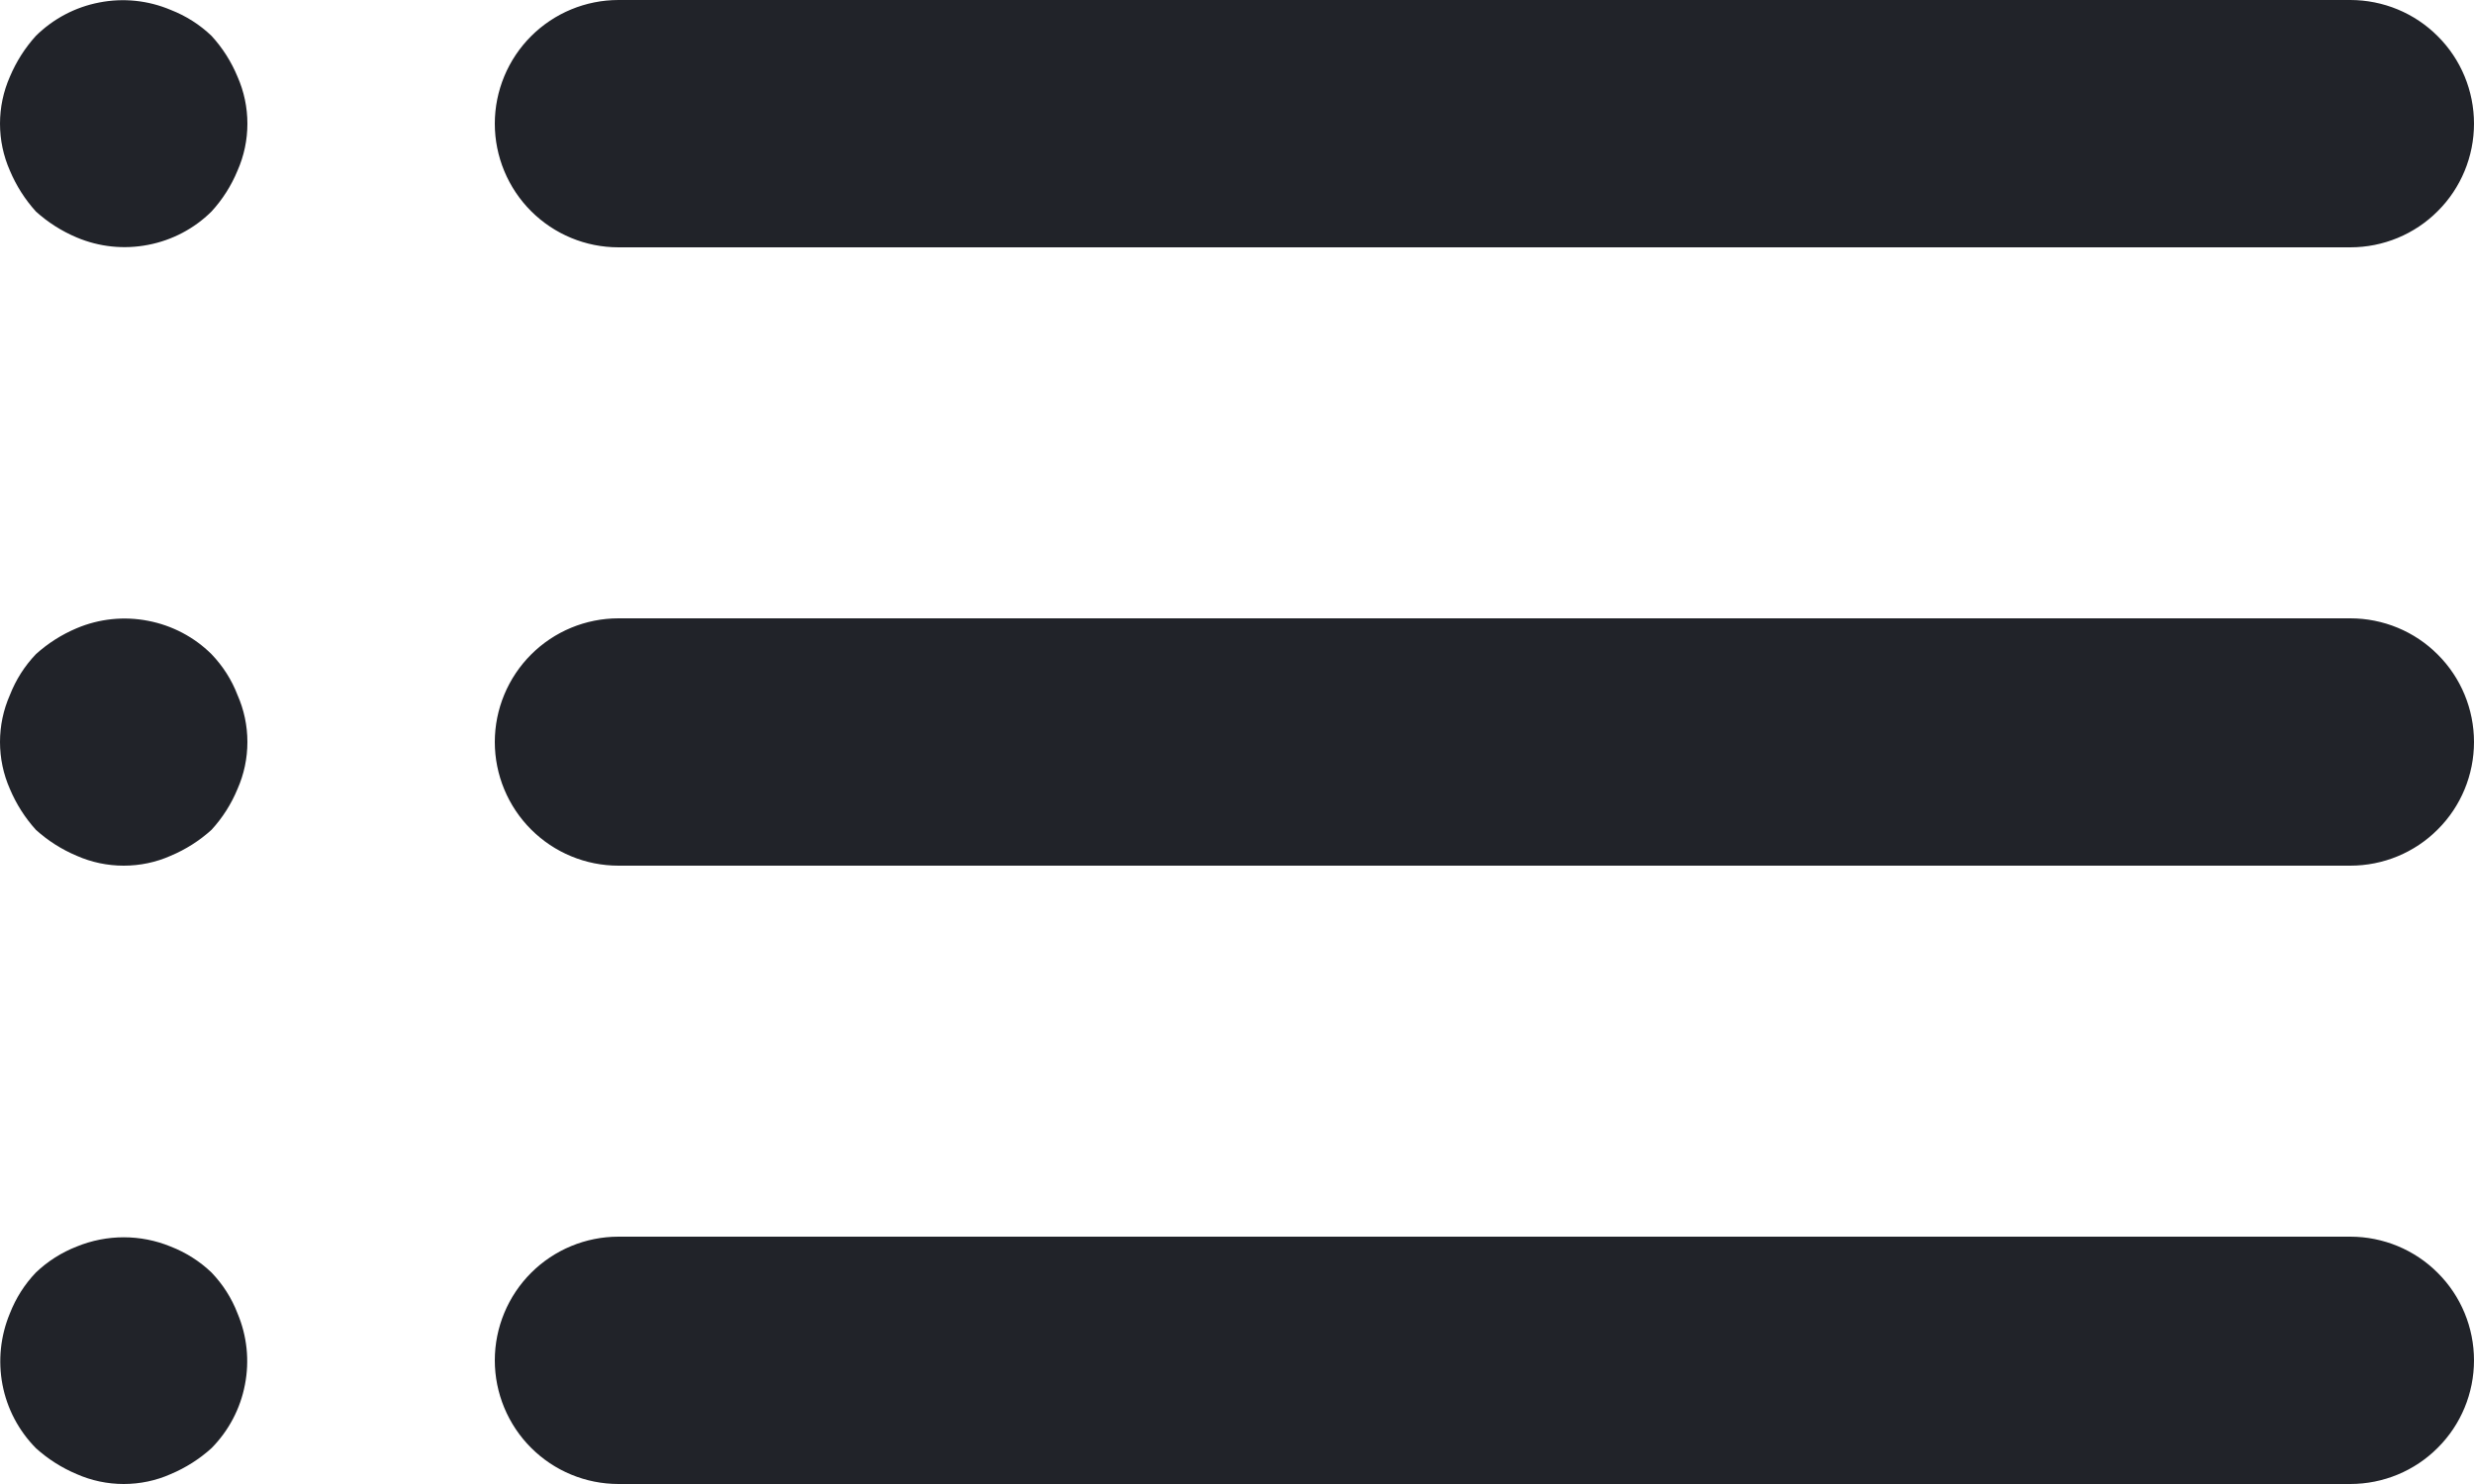
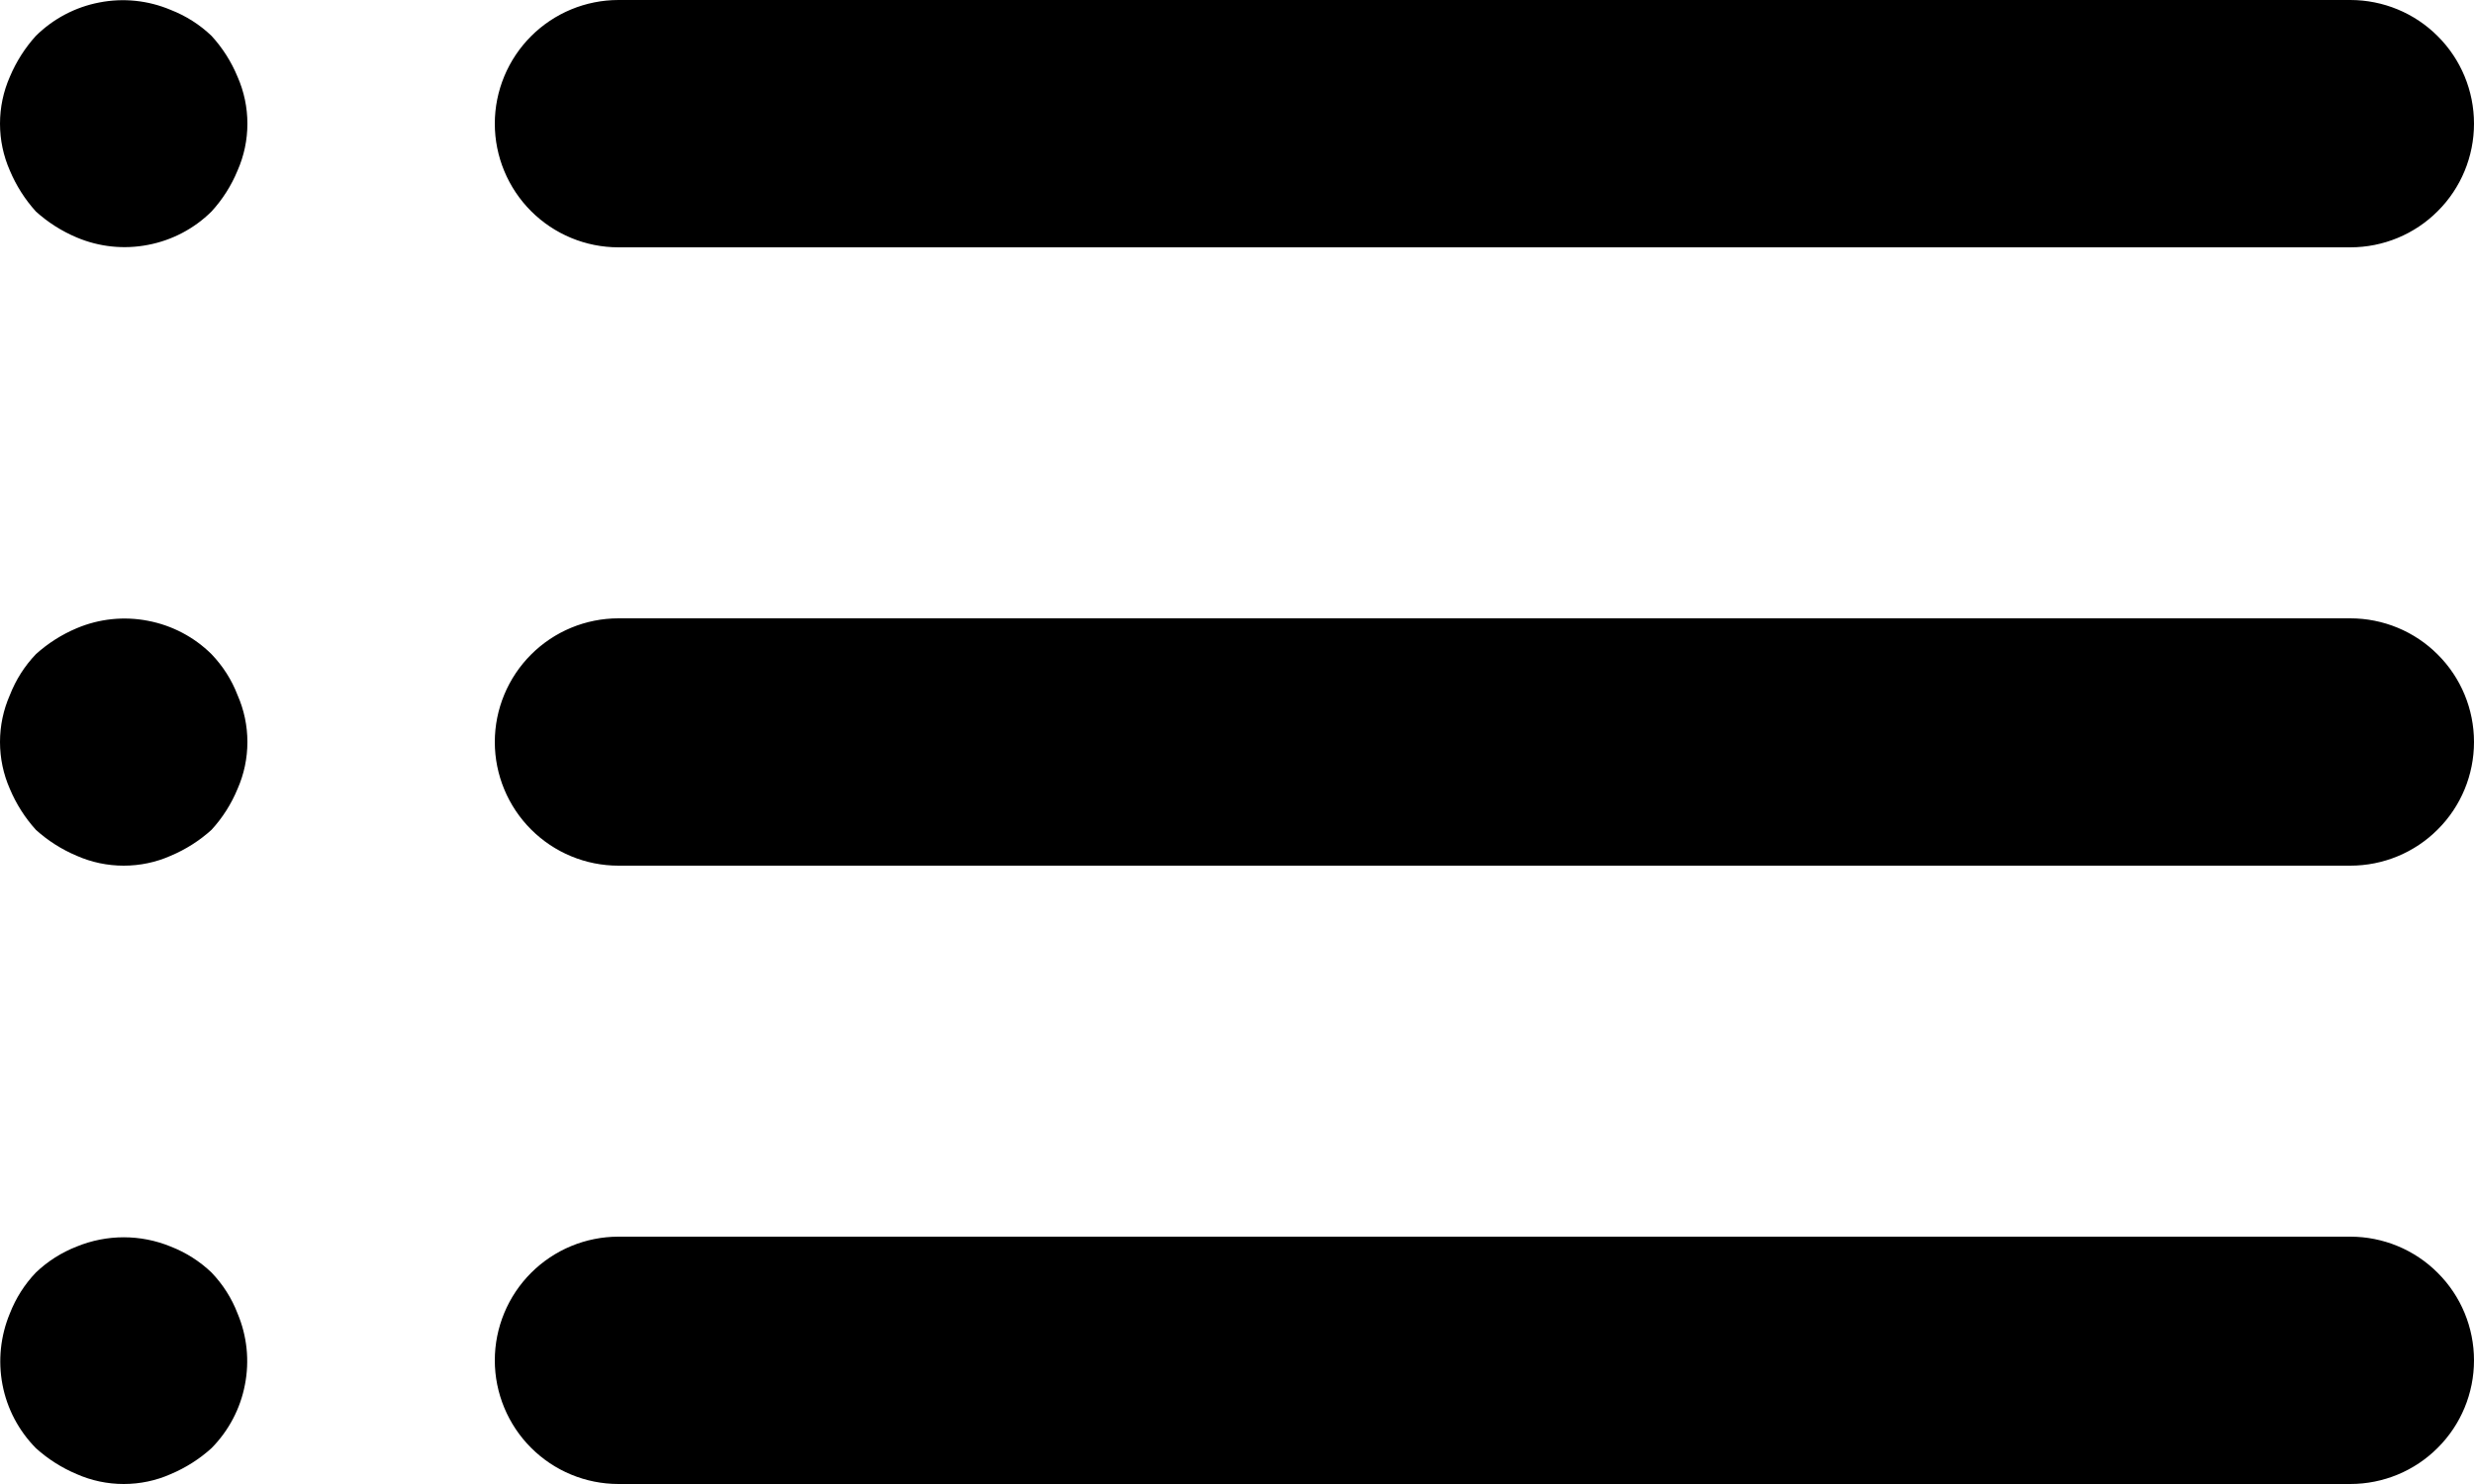
- <svg xmlns="http://www.w3.org/2000/svg" width="20" height="12" viewBox="0 0 20 12" fill="none">
-   <path d="M1.71 10.29C1.615 10.199 1.503 10.128 1.38 10.08C1.137 9.98 0.864 9.98 0.62 10.08C0.497 10.128 0.385 10.199 0.29 10.29C0.199 10.385 0.128 10.497 0.08 10.62C0.004 10.802 -0.017 11.003 0.02 11.197C0.057 11.391 0.151 11.569 0.29 11.71C0.387 11.798 0.499 11.869 0.62 11.92C0.74 11.973 0.869 12 1 12C1.131 12 1.261 11.973 1.38 11.92C1.501 11.869 1.613 11.798 1.71 11.71C1.849 11.569 1.943 11.391 1.98 11.197C2.018 11.003 1.997 10.802 1.92 10.62C1.873 10.497 1.801 10.385 1.71 10.29ZM5 2H19C19.265 2 19.52 1.895 19.707 1.707C19.895 1.52 20 1.265 20 1C20 0.735 19.895 0.48 19.707 0.293C19.52 0.105 19.265 0 19 0H5C4.735 0 4.481 0.105 4.293 0.293C4.106 0.48 4 0.735 4 1C4 1.265 4.106 1.52 4.293 1.707C4.481 1.895 4.735 2 5 2ZM1.71 5.29C1.57 5.151 1.391 5.057 1.197 5.02C1.003 4.982 0.802 5.003 0.62 5.08C0.499 5.131 0.387 5.202 0.29 5.29C0.199 5.385 0.128 5.497 0.08 5.62C0.027 5.74 0 5.869 0 6C0 6.131 0.027 6.26 0.08 6.38C0.131 6.501 0.202 6.613 0.29 6.71C0.387 6.798 0.499 6.869 0.62 6.92C0.74 6.973 0.869 7 1 7C1.131 7 1.261 6.973 1.38 6.92C1.501 6.869 1.613 6.798 1.71 6.71C1.799 6.613 1.87 6.501 1.92 6.38C1.973 6.26 2 6.131 2 6C2 5.869 1.973 5.74 1.92 5.62C1.873 5.497 1.801 5.385 1.71 5.29ZM19 5H5C4.735 5 4.481 5.105 4.293 5.293C4.106 5.48 4 5.735 4 6C4 6.265 4.106 6.52 4.293 6.707C4.481 6.895 4.735 7 5 7H19C19.265 7 19.52 6.895 19.707 6.707C19.895 6.52 20 6.265 20 6C20 5.735 19.895 5.48 19.707 5.293C19.52 5.105 19.265 5 19 5ZM1.71 0.29C1.615 0.199 1.503 0.128 1.38 0.08C1.198 0.003 0.997 -0.018 0.803 0.02C0.609 0.057 0.431 0.151 0.29 0.29C0.202 0.387 0.131 0.499 0.08 0.62C0.027 0.74 0 0.869 0 1C0 1.131 0.027 1.26 0.08 1.38C0.131 1.501 0.202 1.613 0.29 1.71C0.387 1.798 0.499 1.869 0.62 1.92C0.802 1.997 1.003 2.018 1.197 1.98C1.391 1.943 1.57 1.849 1.71 1.71C1.799 1.613 1.87 1.501 1.92 1.38C1.973 1.26 2 1.131 2 1C2 0.869 1.973 0.74 1.92 0.62C1.87 0.499 1.799 0.387 1.71 0.29ZM19 10H5C4.735 10 4.481 10.105 4.293 10.293C4.106 10.48 4 10.735 4 11C4 11.265 4.106 11.52 4.293 11.707C4.481 11.895 4.735 12 5 12H19C19.265 12 19.52 11.895 19.707 11.707C19.895 11.52 20 11.265 20 11C20 10.735 19.895 10.48 19.707 10.293C19.52 10.105 19.265 10 19 10Z" fill="#212329" />
+ <svg xmlns="http://www.w3.org/2000/svg" viewBox="0 0 20 12">
+   <path d="M1.71 10.29C1.615 10.199 1.503 10.128 1.38 10.08C1.137 9.98 0.864 9.98 0.62 10.08C0.497 10.128 0.385 10.199 0.29 10.29C0.199 10.385 0.128 10.497 0.08 10.62C0.004 10.802 -0.017 11.003 0.02 11.197C0.057 11.391 0.151 11.569 0.29 11.71C0.387 11.798 0.499 11.869 0.62 11.92C0.74 11.973 0.869 12 1 12C1.131 12 1.261 11.973 1.38 11.92C1.501 11.869 1.613 11.798 1.71 11.71C1.849 11.569 1.943 11.391 1.98 11.197C2.018 11.003 1.997 10.802 1.92 10.62C1.873 10.497 1.801 10.385 1.71 10.29ZM5 2H19C19.265 2 19.52 1.895 19.707 1.707C19.895 1.52 20 1.265 20 1C20 0.735 19.895 0.48 19.707 0.293C19.52 0.105 19.265 0 19 0H5C4.735 0 4.481 0.105 4.293 0.293C4.106 0.48 4 0.735 4 1C4 1.265 4.106 1.52 4.293 1.707C4.481 1.895 4.735 2 5 2ZM1.71 5.29C1.57 5.151 1.391 5.057 1.197 5.02C1.003 4.982 0.802 5.003 0.62 5.08C0.499 5.131 0.387 5.202 0.29 5.29C0.199 5.385 0.128 5.497 0.08 5.62C0.027 5.74 0 5.869 0 6C0 6.131 0.027 6.26 0.08 6.38C0.131 6.501 0.202 6.613 0.29 6.71C0.387 6.798 0.499 6.869 0.62 6.92C0.74 6.973 0.869 7 1 7C1.131 7 1.261 6.973 1.38 6.92C1.501 6.869 1.613 6.798 1.71 6.71C1.799 6.613 1.87 6.501 1.92 6.38C1.973 6.26 2 6.131 2 6C2 5.869 1.973 5.74 1.92 5.62C1.873 5.497 1.801 5.385 1.71 5.29ZM19 5H5C4.735 5 4.481 5.105 4.293 5.293C4.106 5.48 4 5.735 4 6C4 6.265 4.106 6.52 4.293 6.707C4.481 6.895 4.735 7 5 7H19C19.265 7 19.52 6.895 19.707 6.707C19.895 6.52 20 6.265 20 6C20 5.735 19.895 5.48 19.707 5.293C19.52 5.105 19.265 5 19 5ZM1.71 0.29C1.615 0.199 1.503 0.128 1.38 0.08C1.198 0.003 0.997 -0.018 0.803 0.02C0.609 0.057 0.431 0.151 0.29 0.29C0.202 0.387 0.131 0.499 0.08 0.62C0.027 0.74 0 0.869 0 1C0 1.131 0.027 1.26 0.08 1.38C0.131 1.501 0.202 1.613 0.29 1.71C0.387 1.798 0.499 1.869 0.62 1.92C0.802 1.997 1.003 2.018 1.197 1.98C1.391 1.943 1.57 1.849 1.71 1.71C1.799 1.613 1.87 1.501 1.92 1.38C1.973 1.26 2 1.131 2 1C2 0.869 1.973 0.74 1.92 0.62C1.87 0.499 1.799 0.387 1.71 0.29ZM19 10H5C4.735 10 4.481 10.105 4.293 10.293C4.106 10.48 4 10.735 4 11C4 11.265 4.106 11.52 4.293 11.707C4.481 11.895 4.735 12 5 12H19C19.265 12 19.52 11.895 19.707 11.707C19.895 11.52 20 11.265 20 11C20 10.735 19.895 10.48 19.707 10.293C19.52 10.105 19.265 10 19 10Z" />
</svg>
